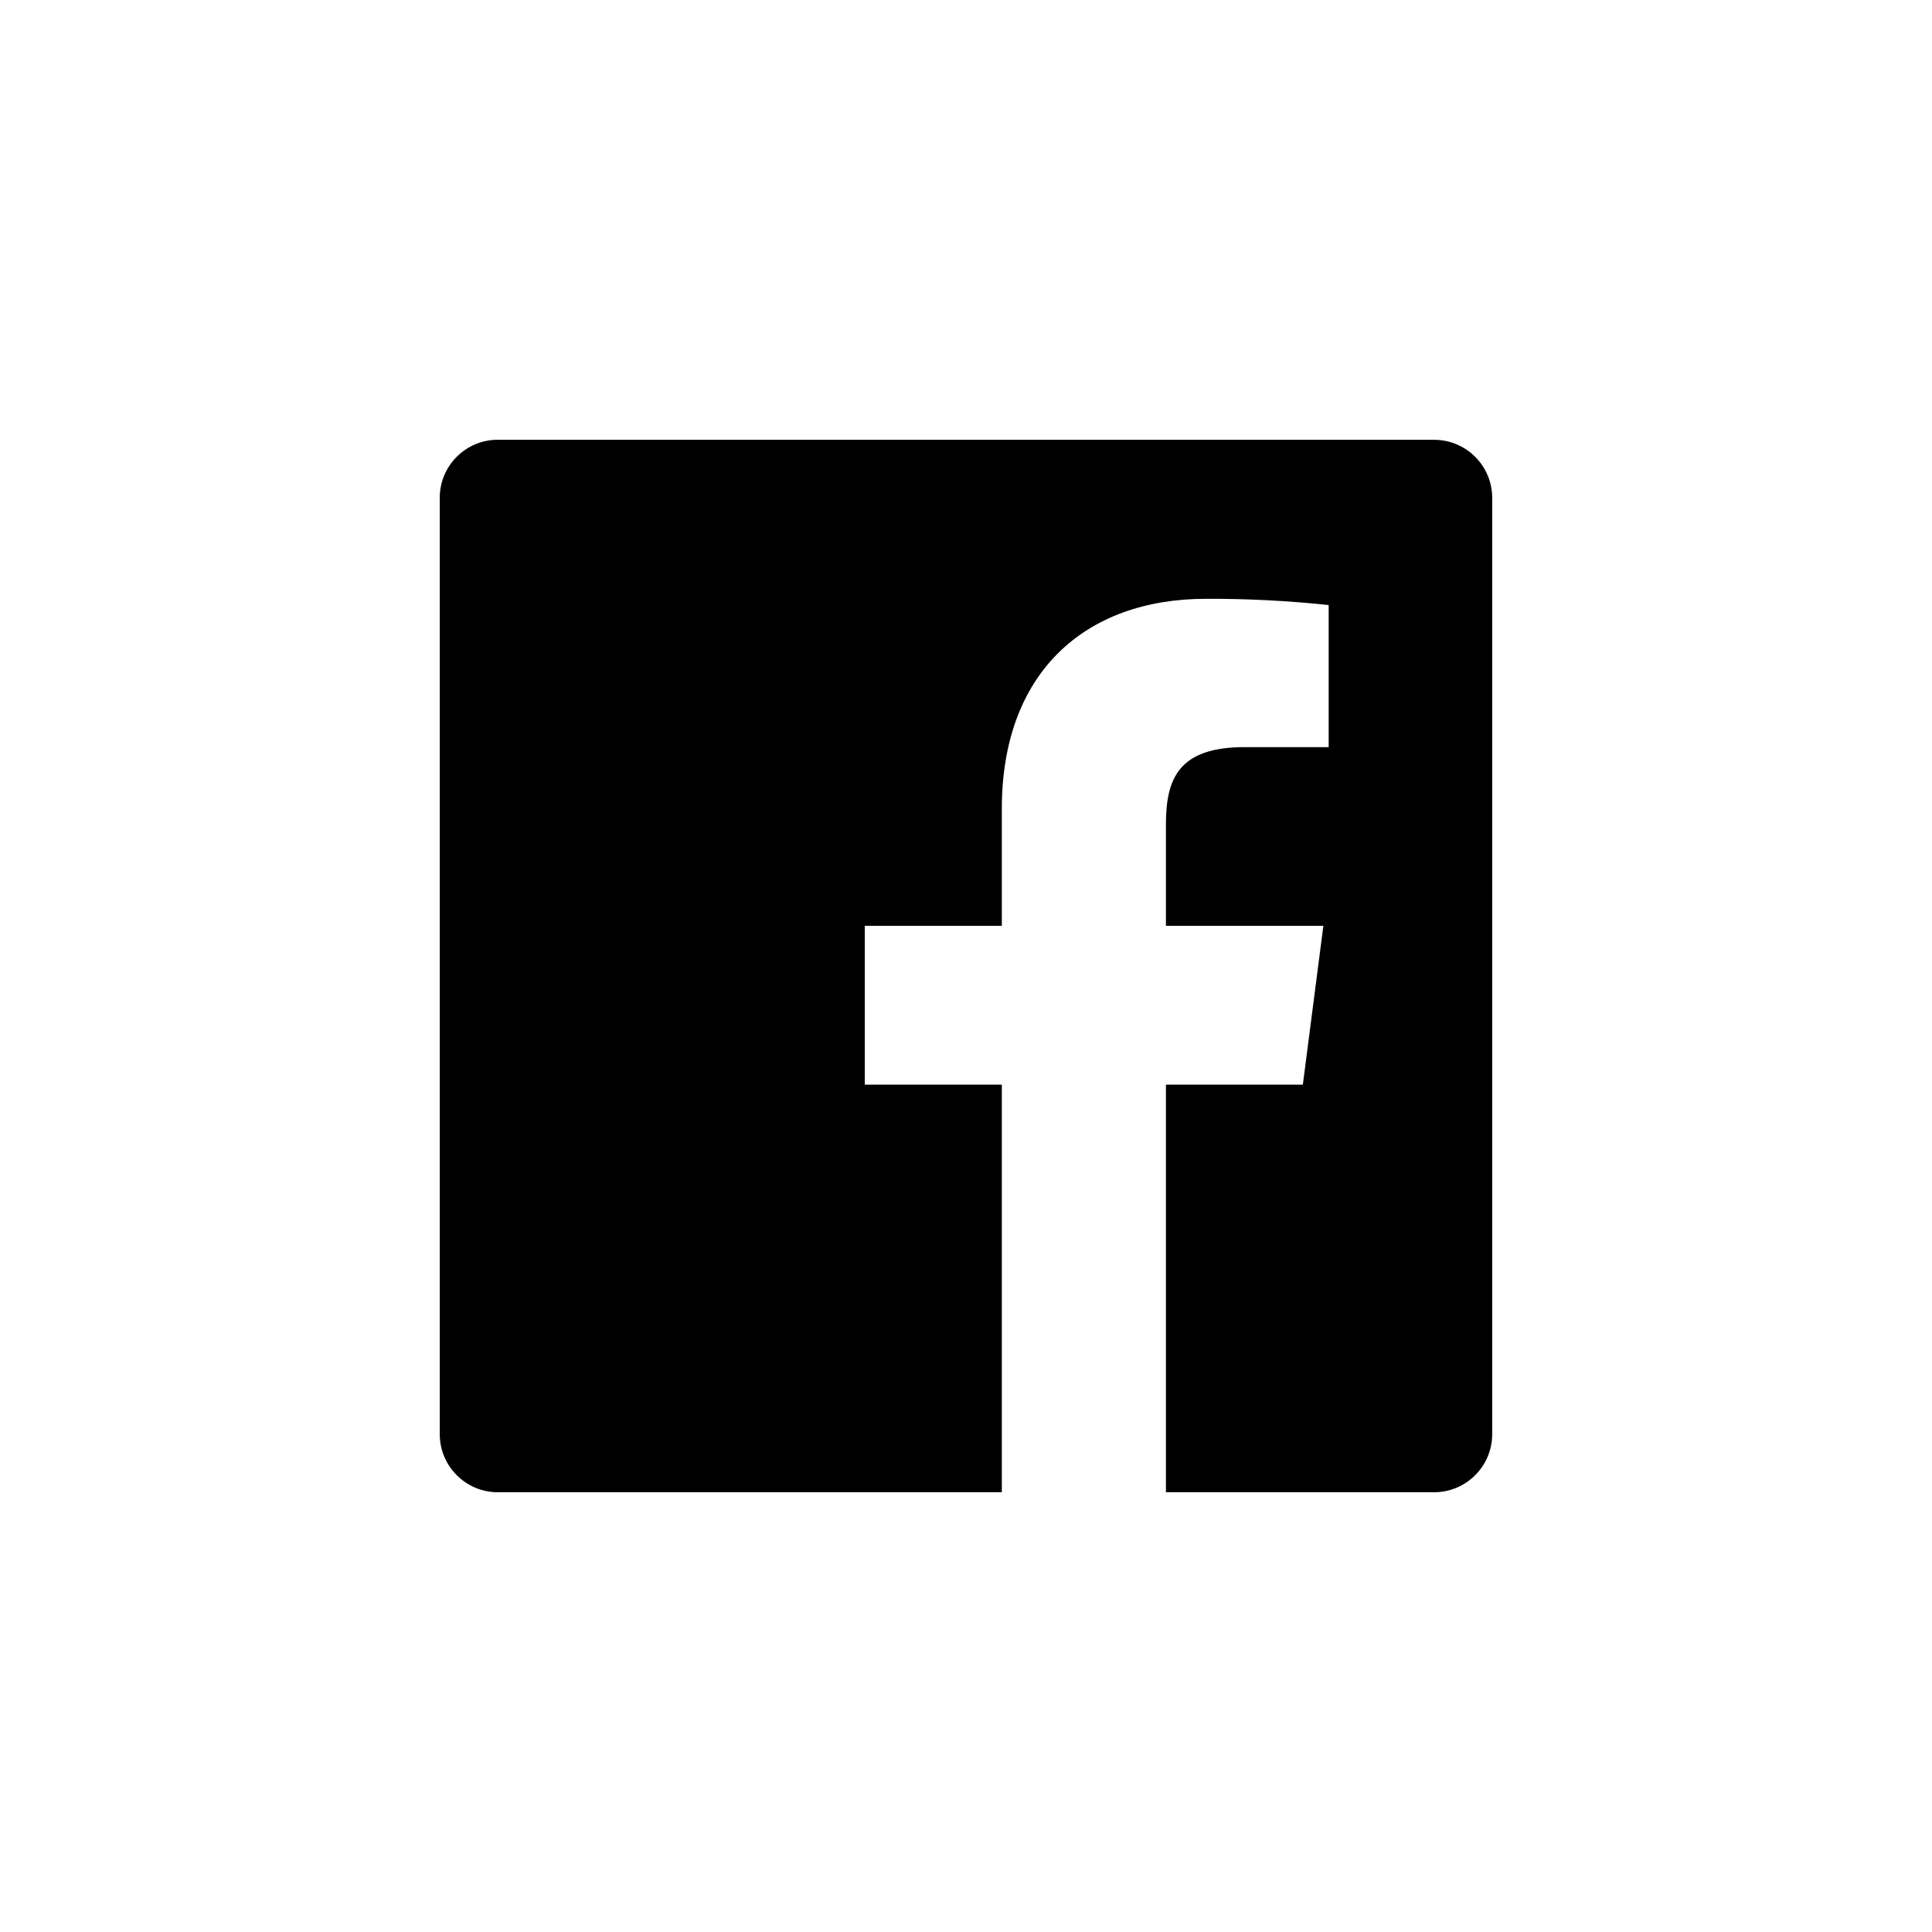
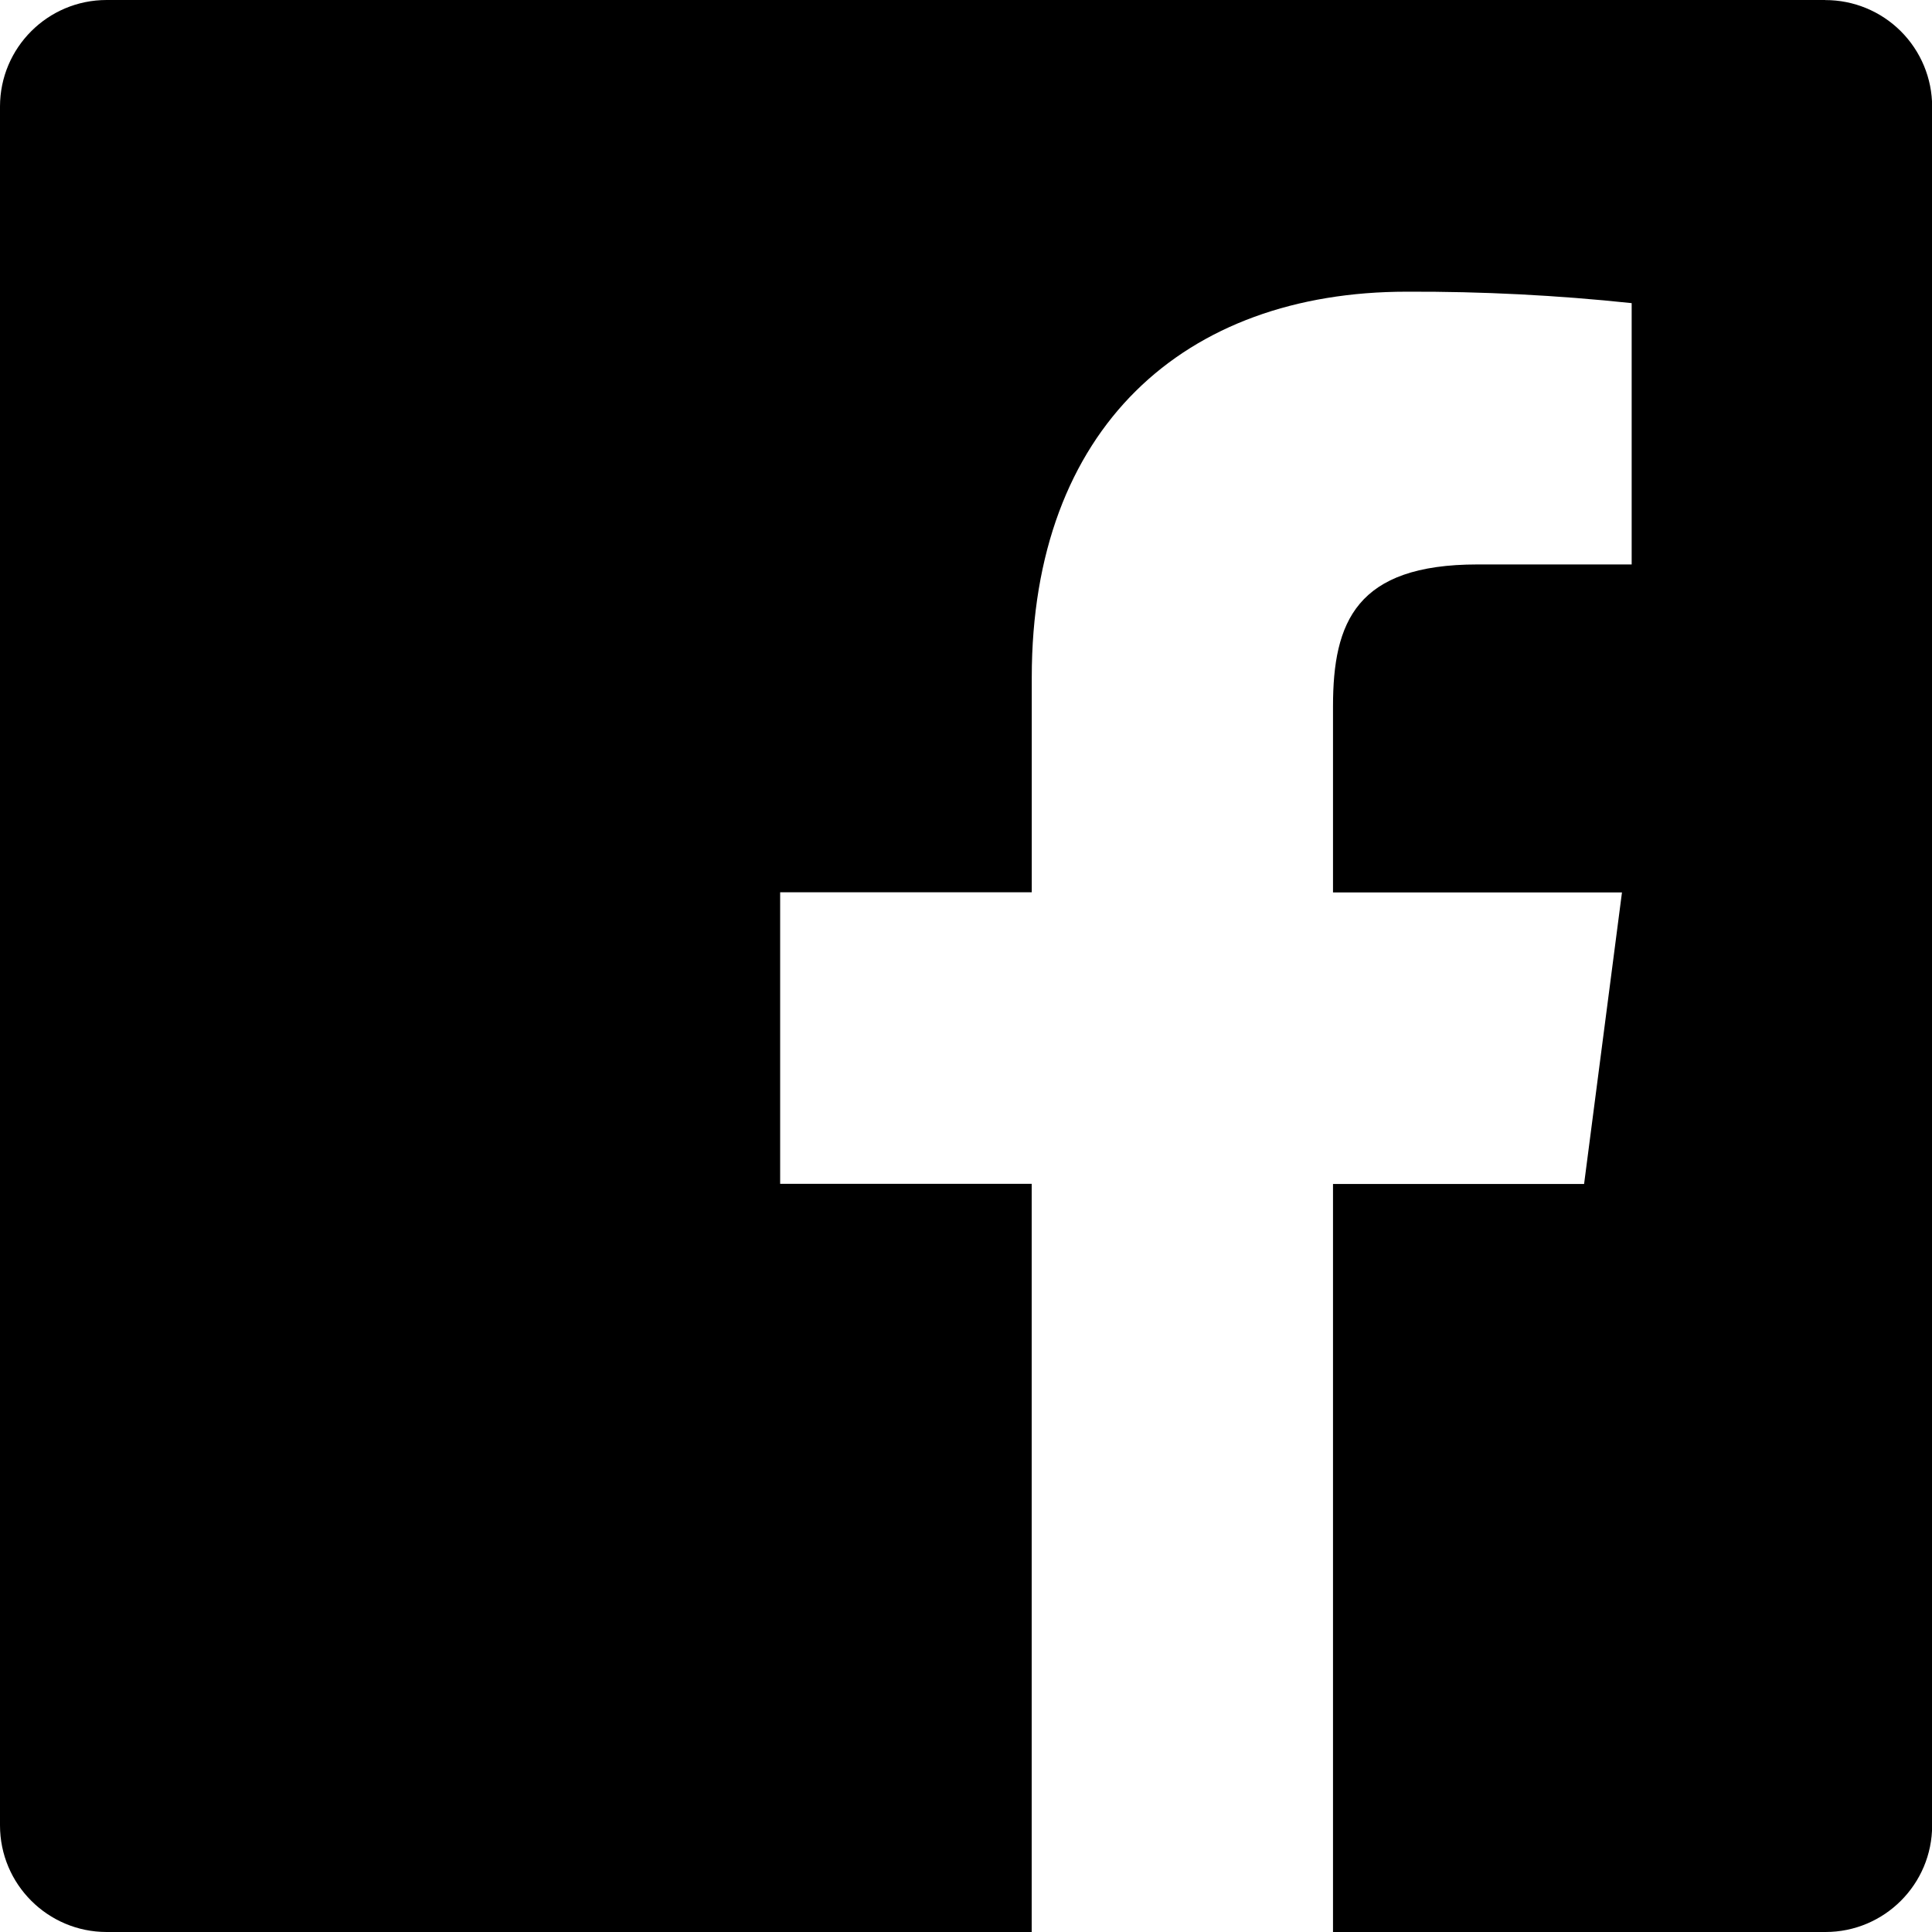
- <svg xmlns="http://www.w3.org/2000/svg" viewBox="0 0 404.98 404.98">
-   <path d="M300.62,92.18H104.36a12.17,12.17,0,0,0-12.18,12.17V300.62a12.18,12.18,0,0,0,12.18,12.18H210V227.36H181.27V194.07H210V169.52c0-28.5,17.4-44,42.82-44a234.34,234.34,0,0,1,25.69,1.31v29.78H260.9c-13.82,0-16.5,6.57-16.5,16.2v21.26h33l-4.3,33.29H244.4V312.8h56.21a12.18,12.18,0,0,0,12.18-12.18V104.36a12.18,12.18,0,0,0-12.18-12.17" />
+ <svg xmlns="http://www.w3.org/2000/svg" viewBox="0 0 254.99 255">
+   <path d="M241.43,0.5H14.58A14.07,14.07,0,0,0,.51,14.55h0V241.42A14.08,14.08,0,0,0,14.58,255.5h122.1V156.75H103.48V118.27h33.21V89.89C136.69,57,156.8,39,186.18,39a270.86,270.86,0,0,1,29.69,1.51V75H195.52c-16,0-19.07,7.59-19.07,18.72v24.57h38.14l-5,38.48H176.45V255.5h65a14.08,14.08,0,0,0,14.08-14.08V14.58A14.08,14.08,0,0,0,241.42.51" transform="translate(-0.51 -0.5)" />
</svg>
